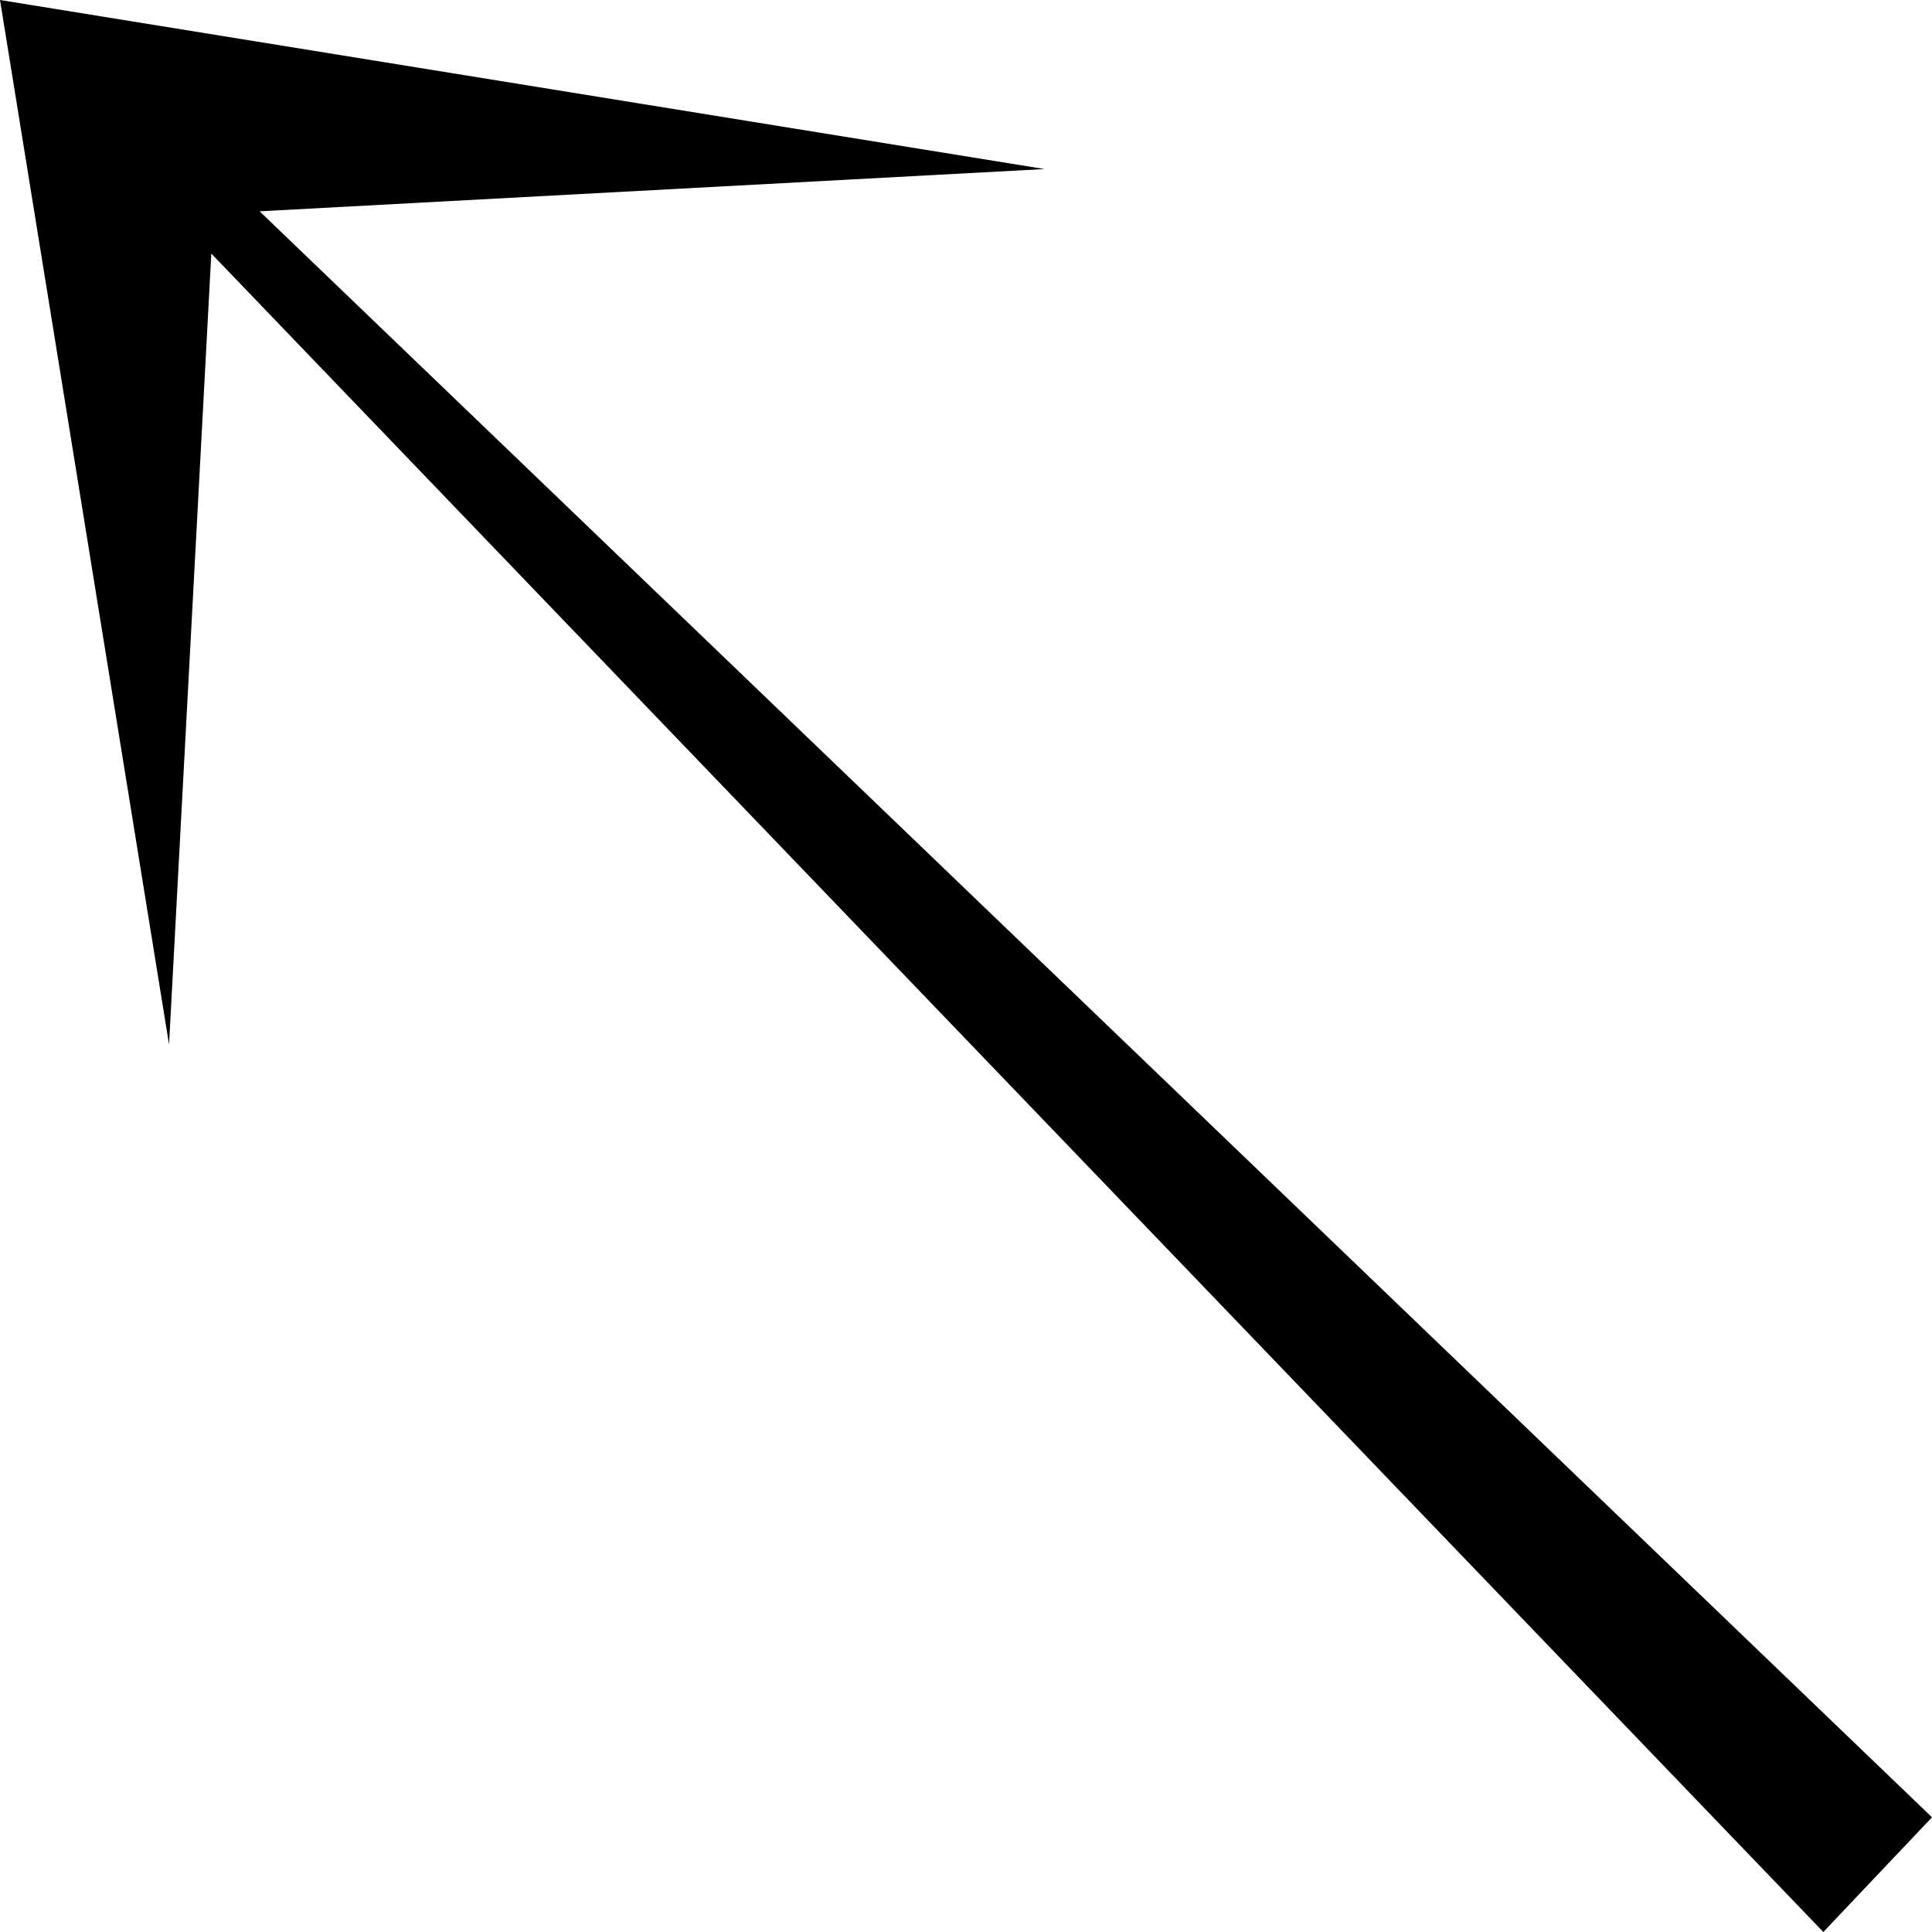
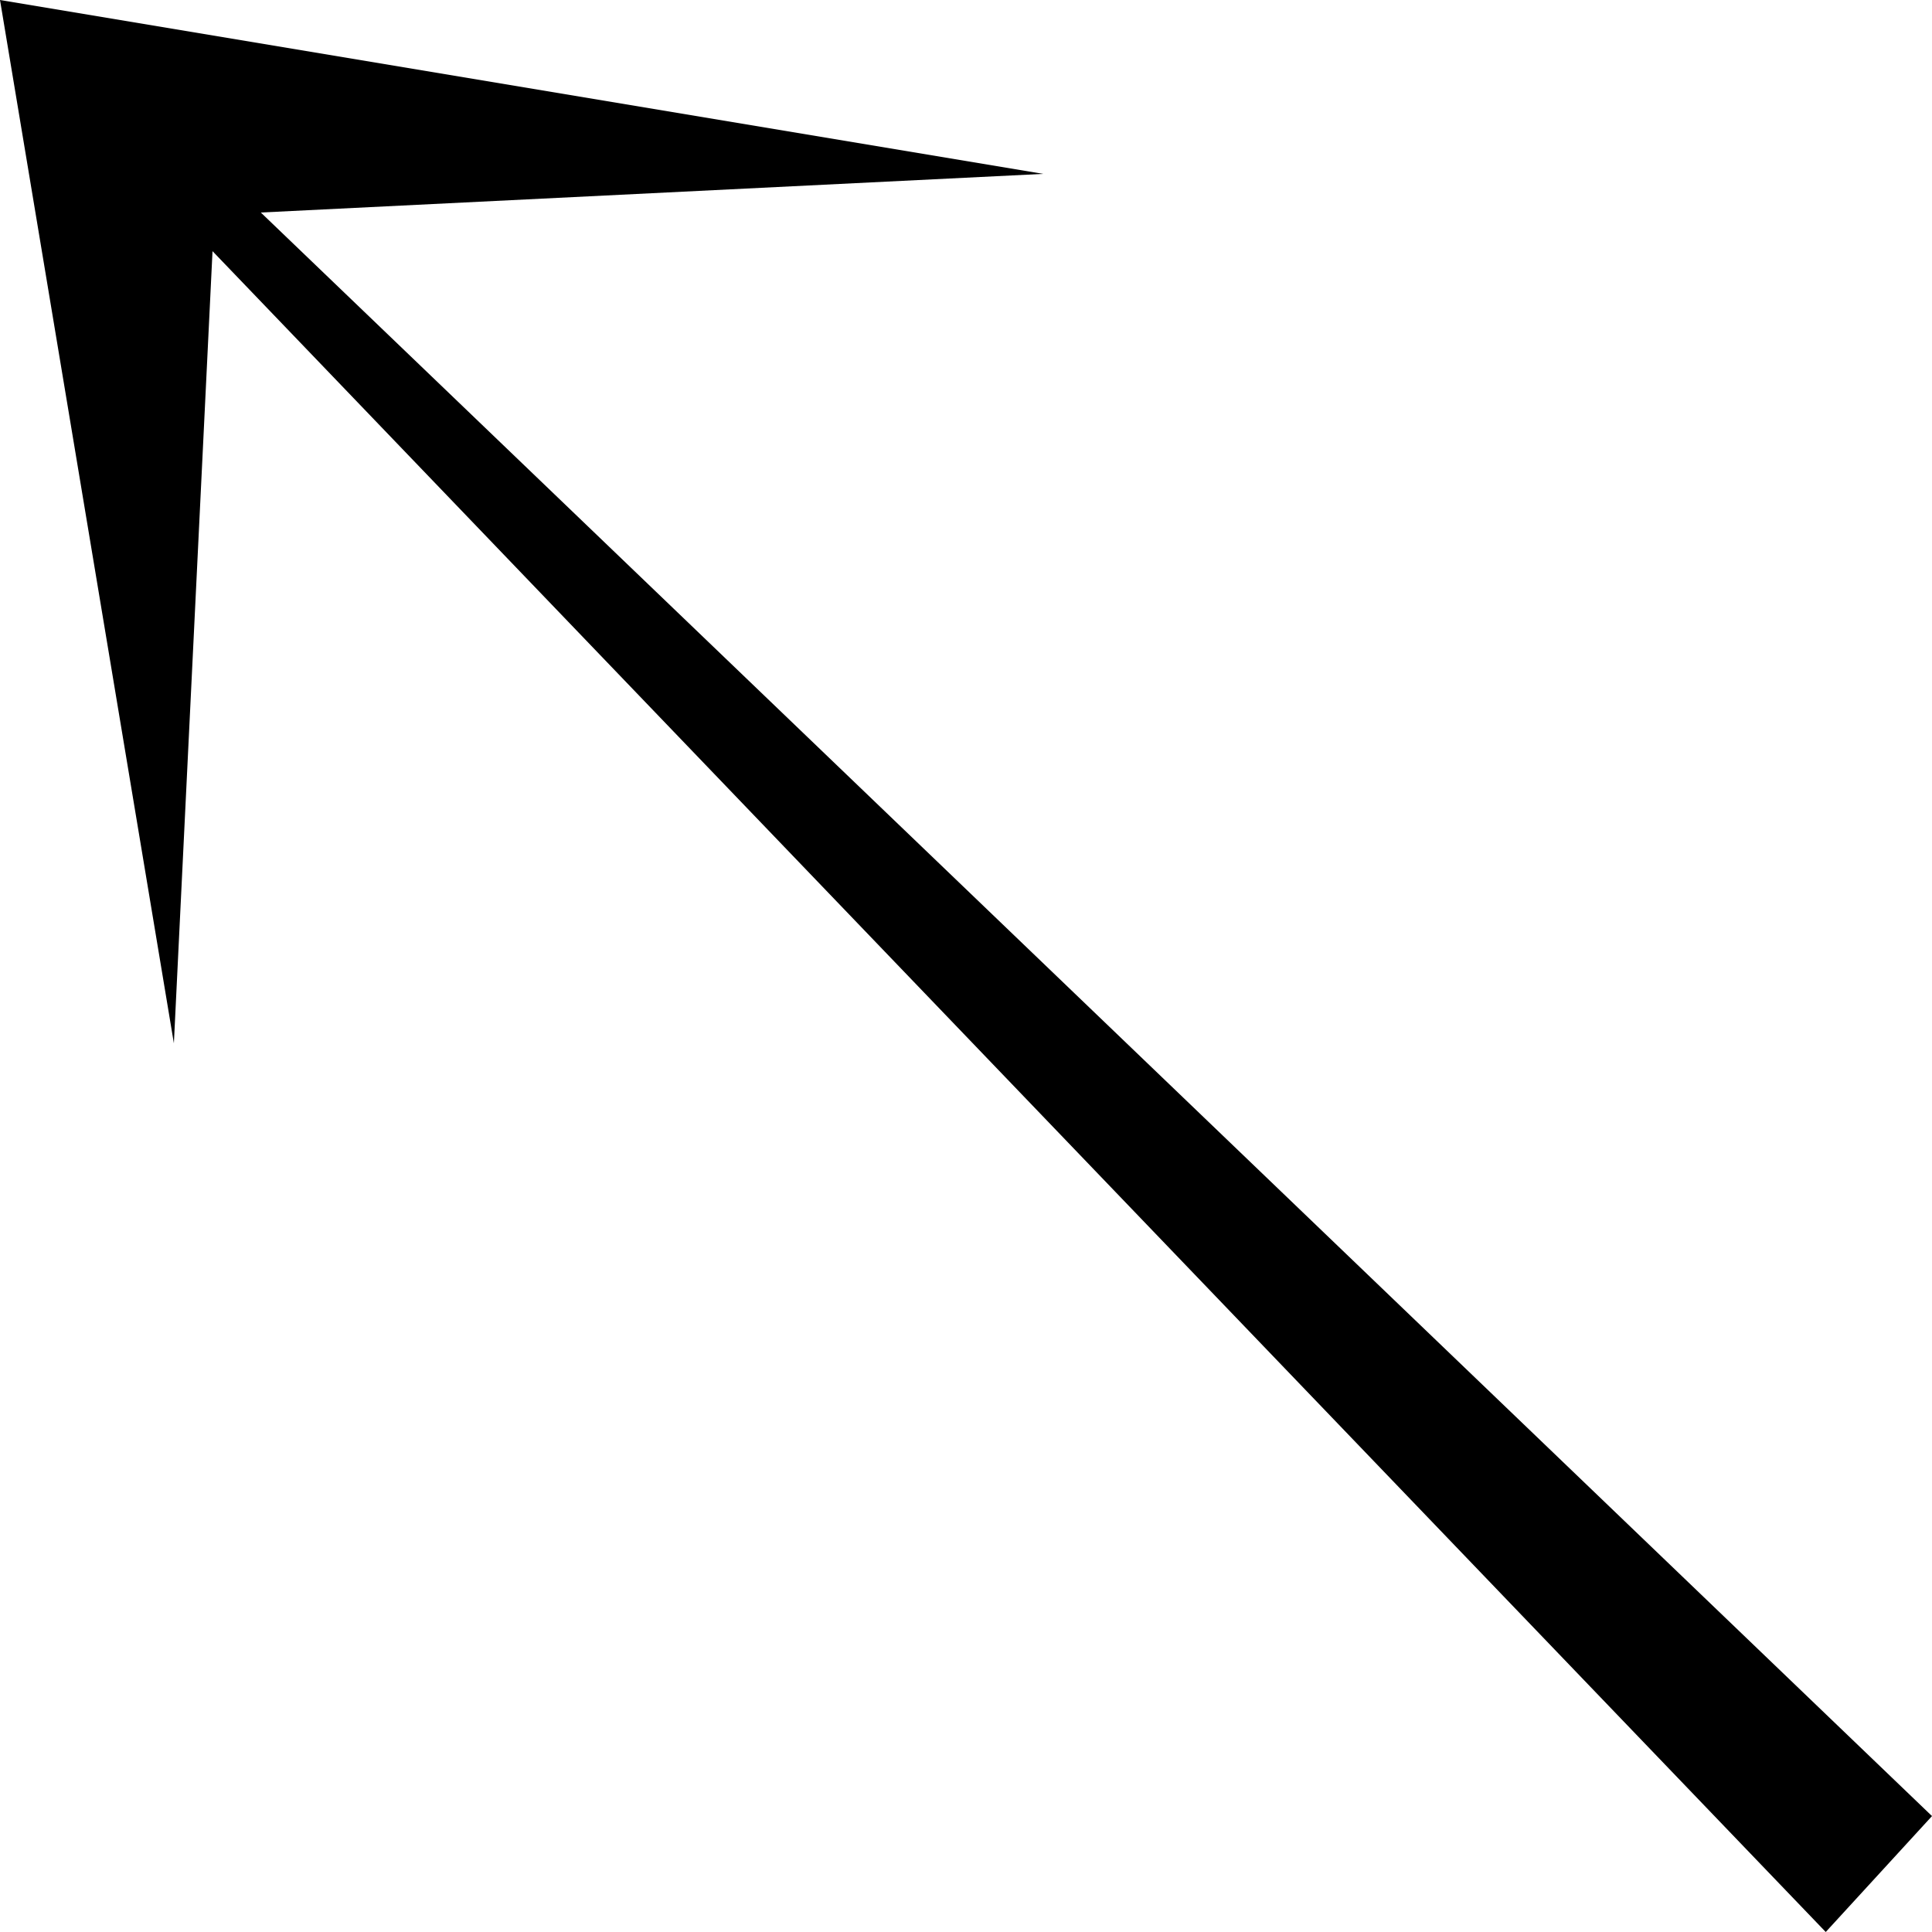
- <svg xmlns="http://www.w3.org/2000/svg" version="1.1" id="Layer_1" x="0px" y="0px" width="32px" height="32px" viewBox="0 0 32 32" style="enable-background:new 0 0 32 32;" xml:space="preserve">
+ <svg xmlns="http://www.w3.org/2000/svg" version="1.1" id="Layer_1" x="0px" y="0px" width="20px" height="20px" viewBox="0 0 20 20" style="enable-background:new 0 0 20 20;" xml:space="preserve">
  <g>
    <g id="Layer_1_00000068668338458032460930000016732614831120521604_">
-       <path d="M3.5,4.2L2.8,17.3L0,0l17.3,2.8l-13,0.7L32,30.1L30.2,32L3.5,4.2z" />
+       <path d="M2.2,2.6l-0.4,8.2L0,0l10.8,1.8L2.7,2.2L20,18.8L18.9,20L2.2,2.6z" />
    </g>
  </g>
</svg>
